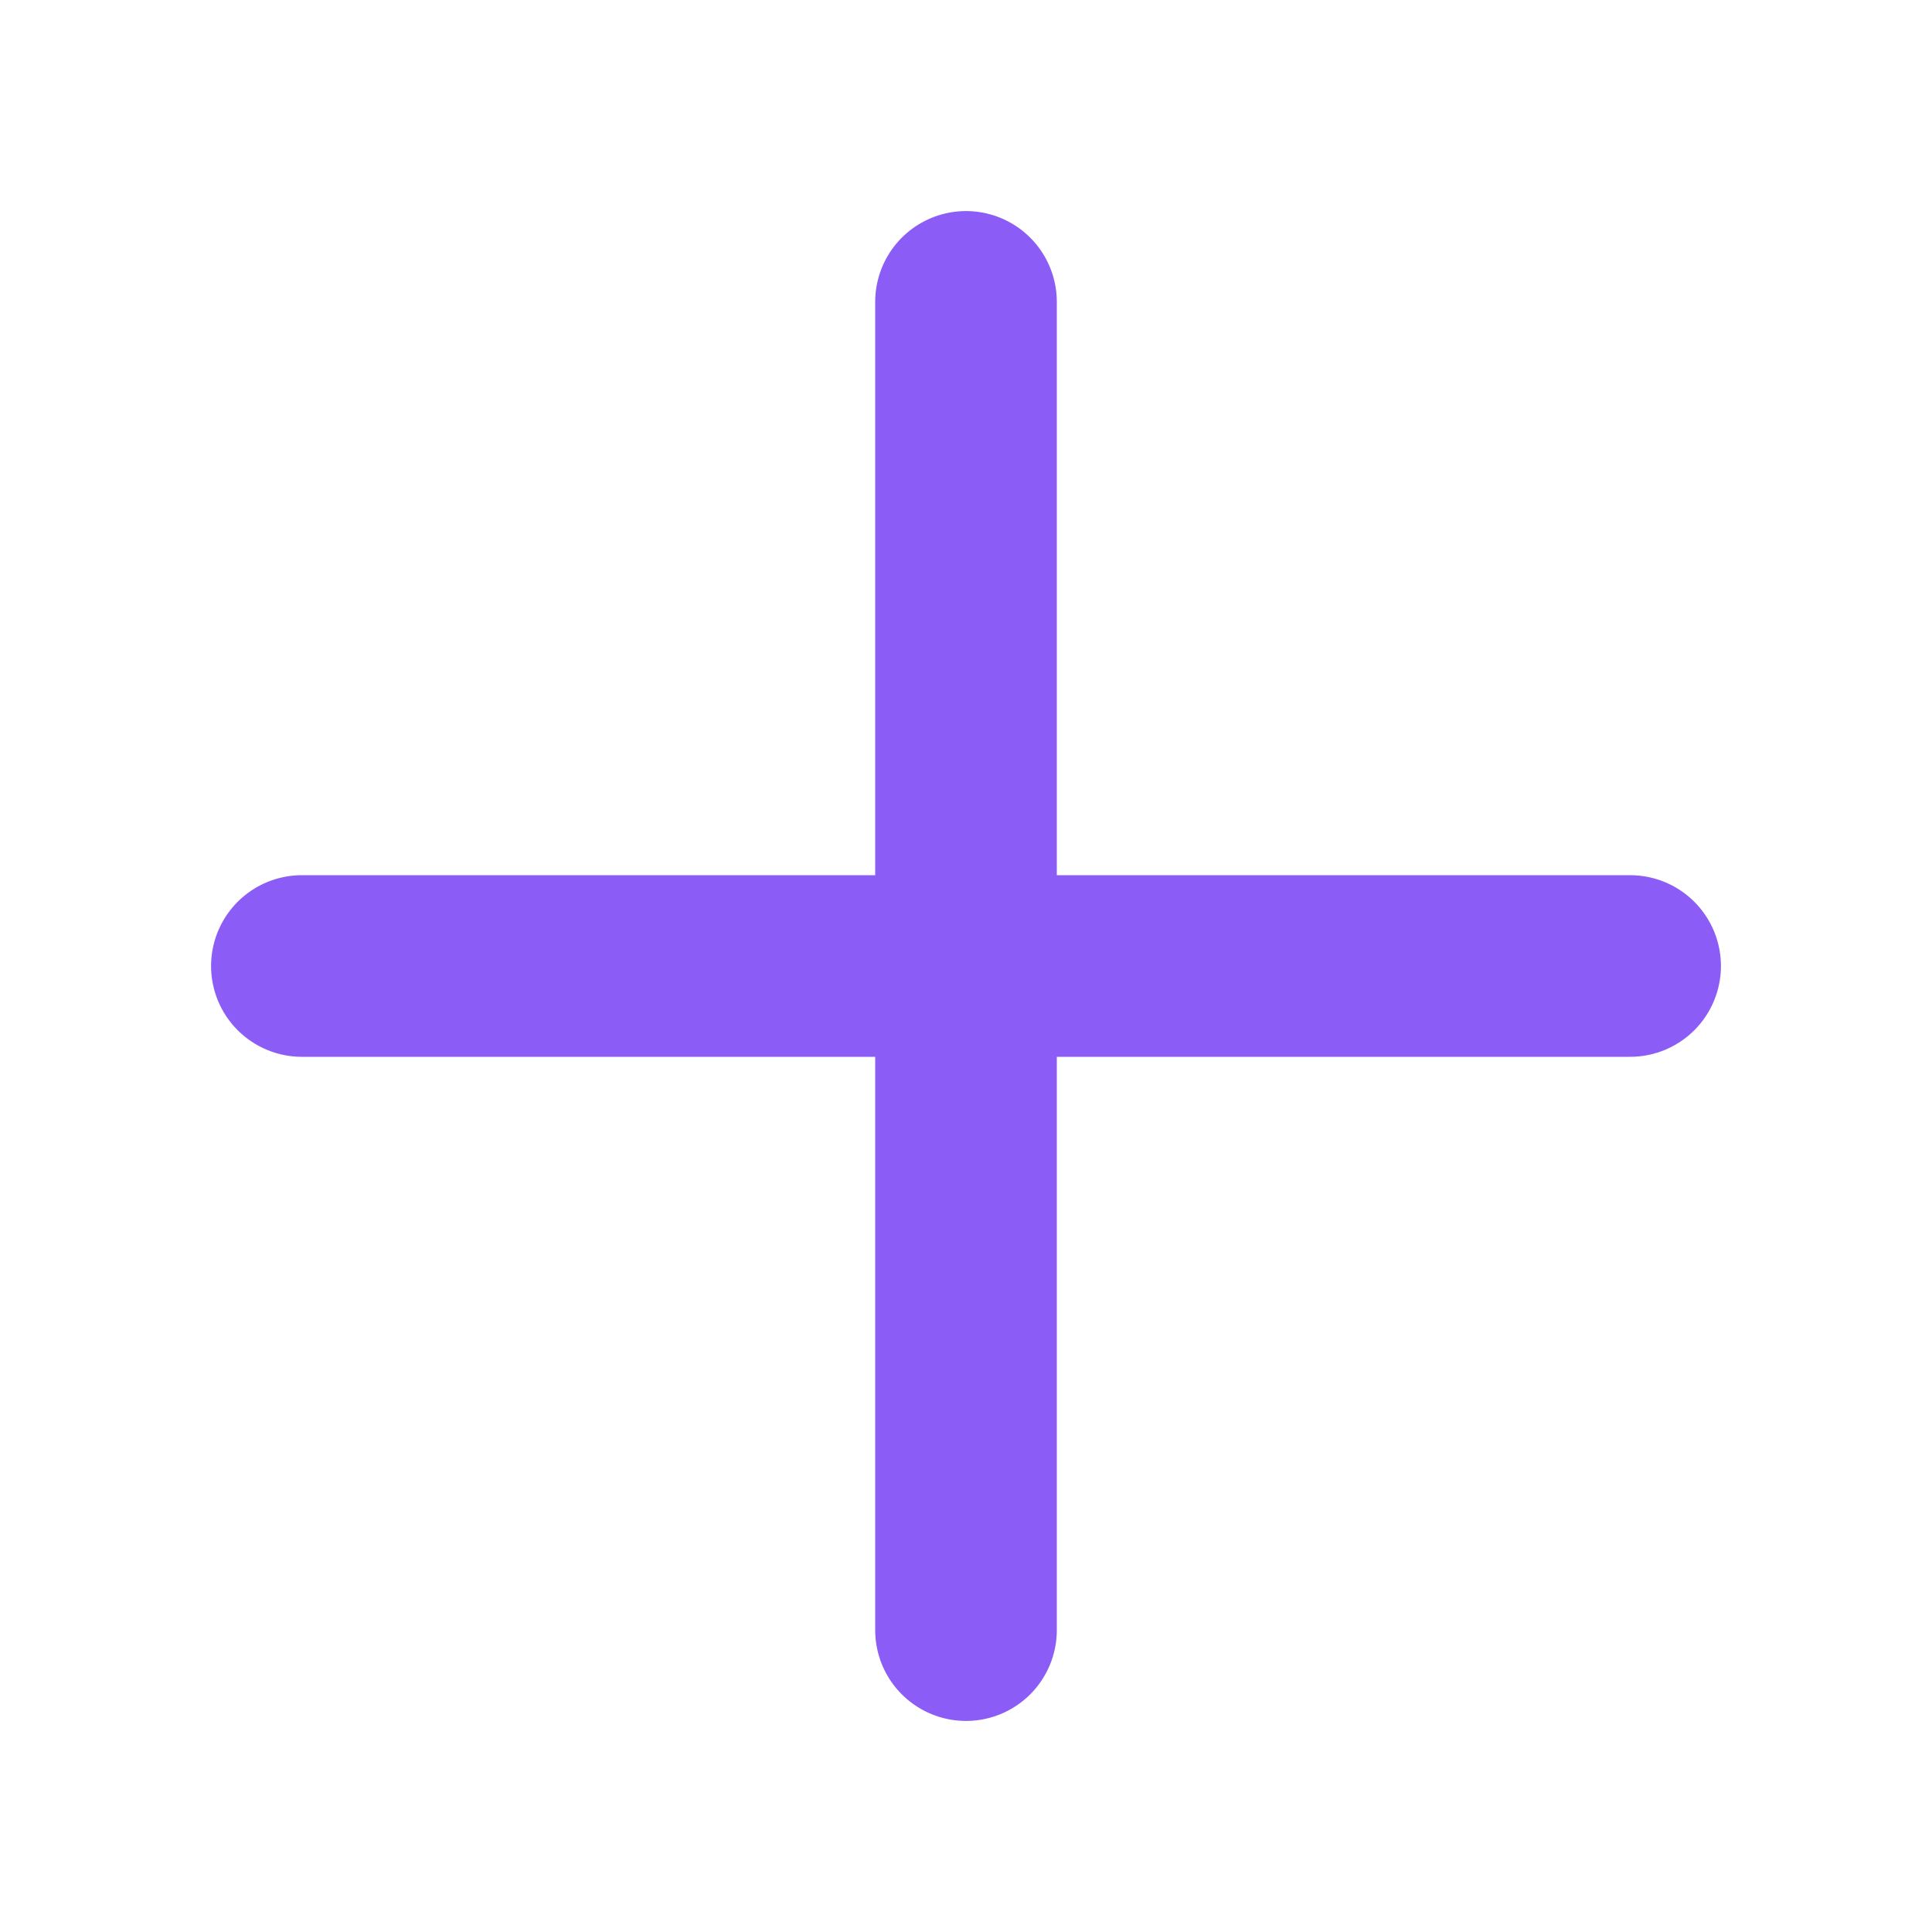
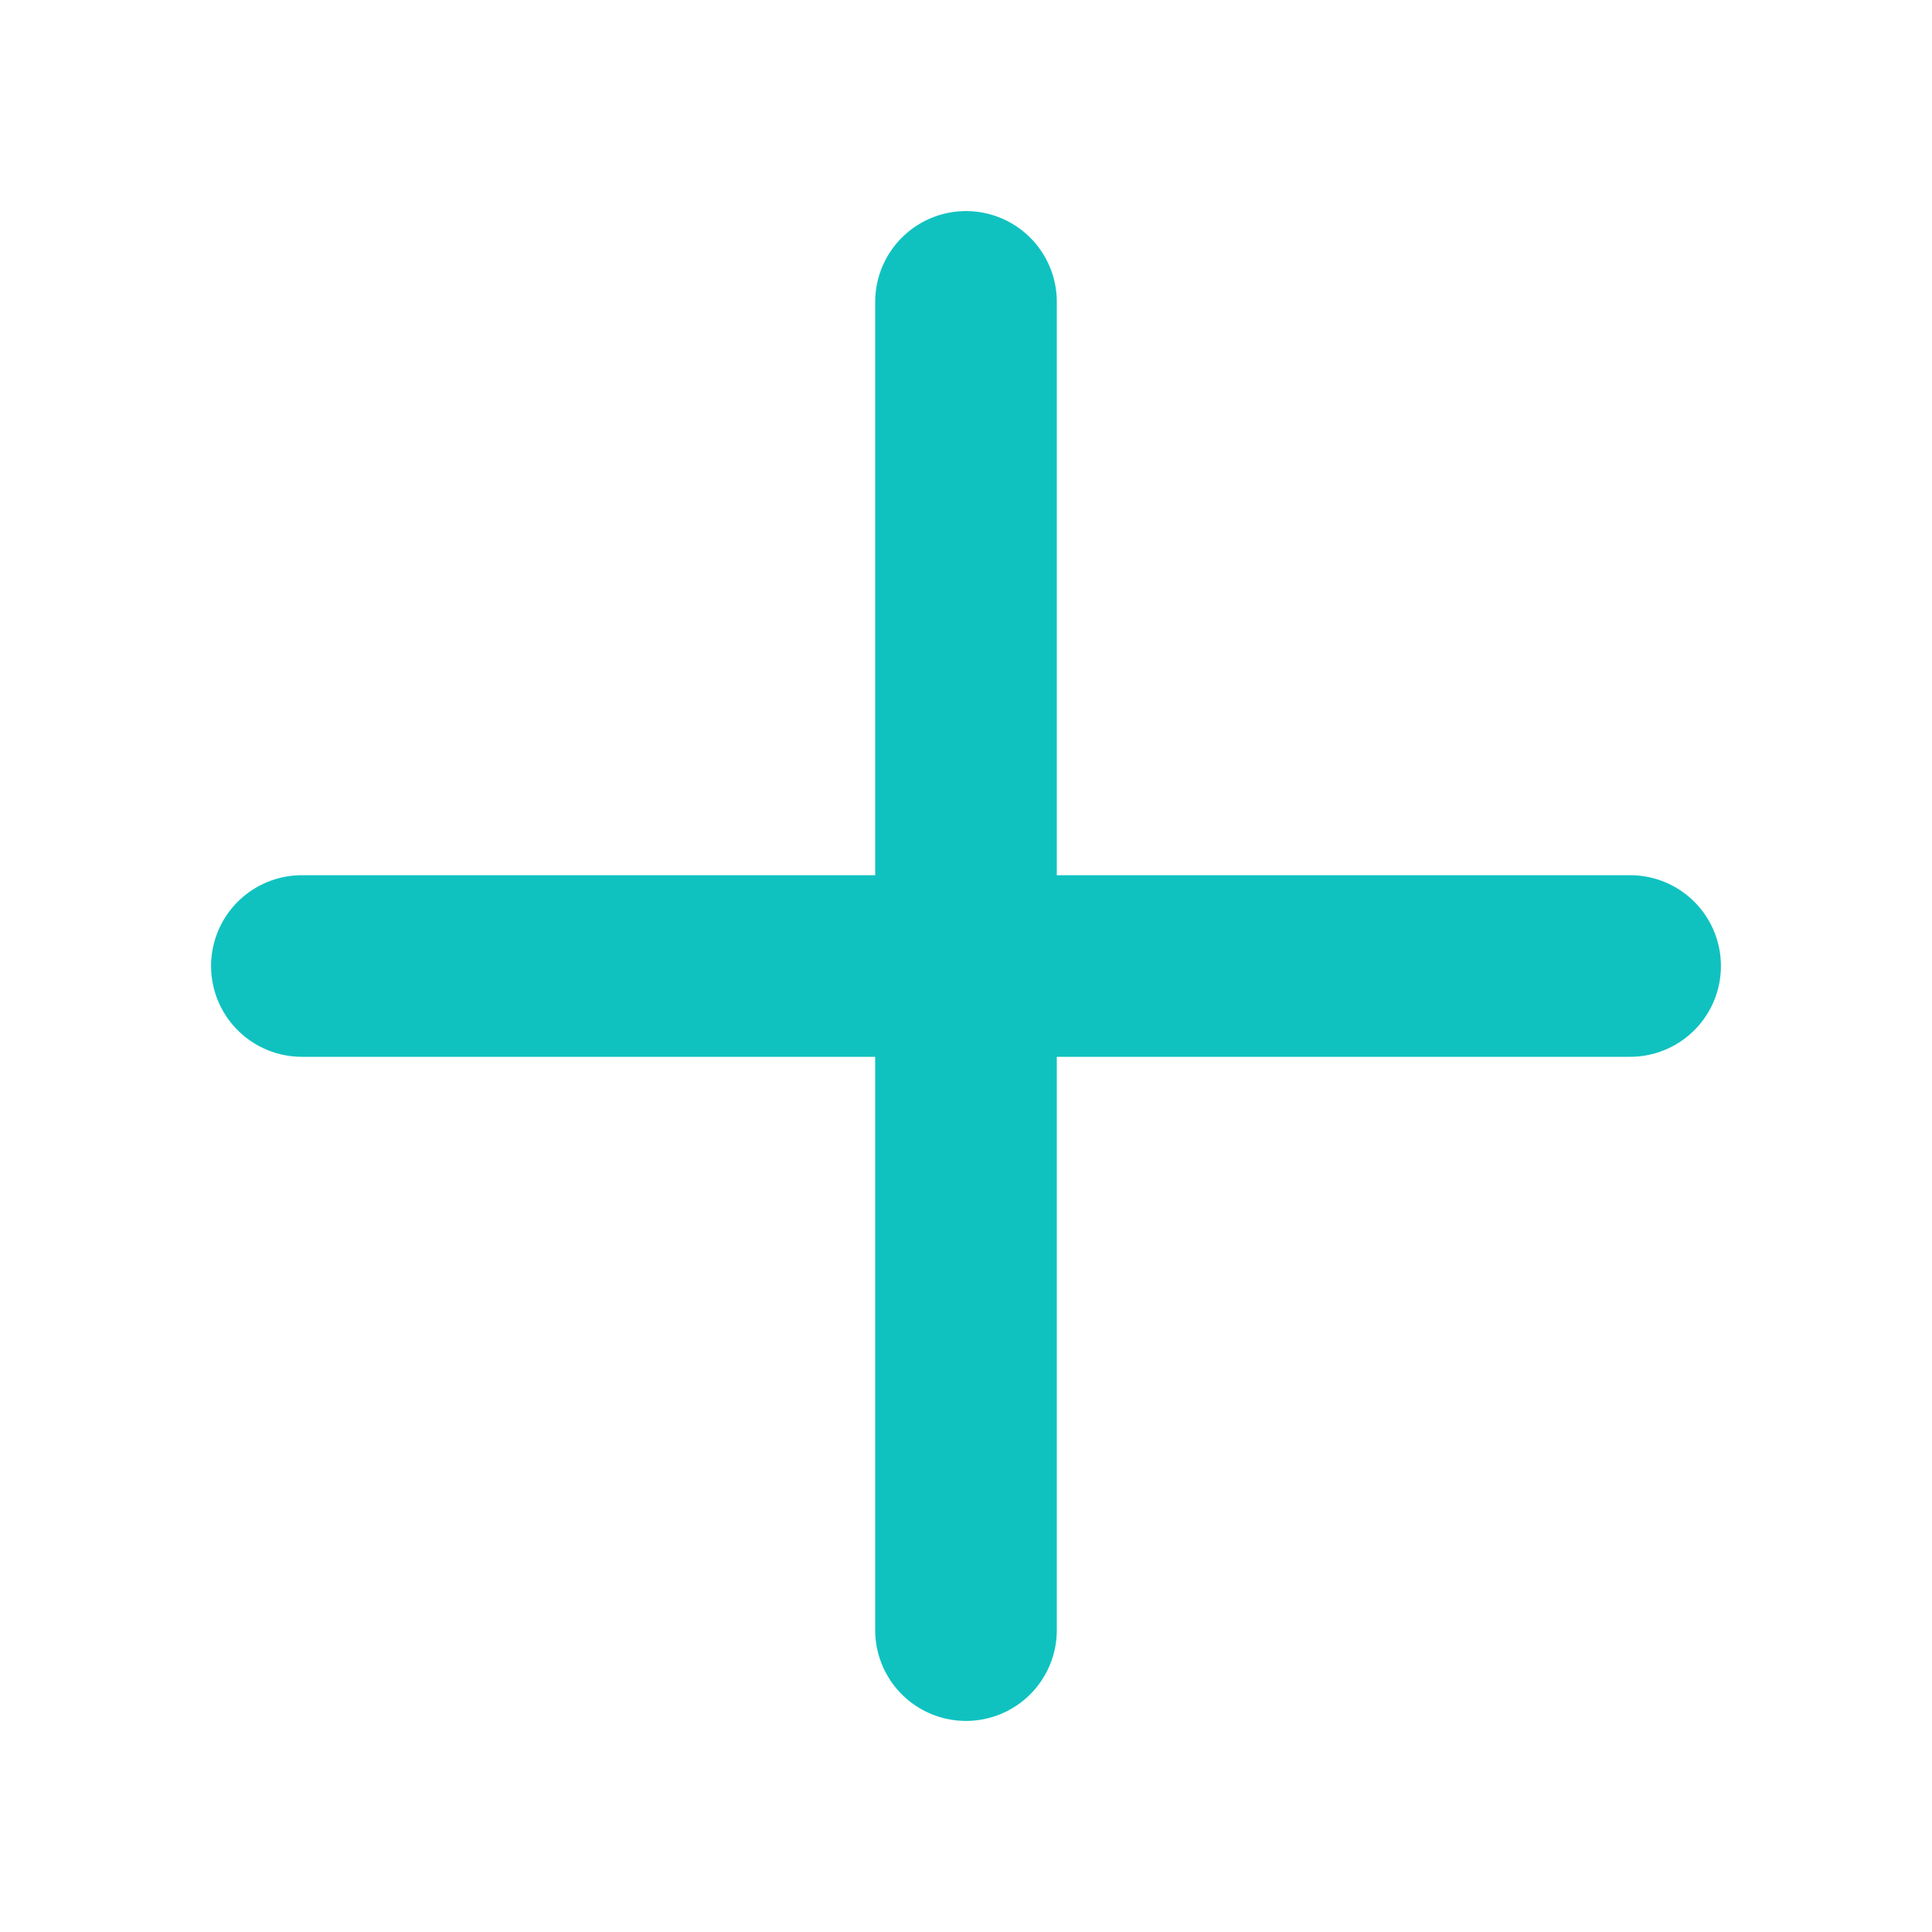
<svg xmlns="http://www.w3.org/2000/svg" width="20" height="20" viewBox="0 0 20 20" fill="none">
-   <path d="M3.125 10H16.875" stroke="#8B5CF6" stroke-width="1.88" stroke-linecap="round" stroke-linejoin="round" />
-   <path d="M10 3.125V16.875" stroke="#8B5CF6" stroke-width="1.88" stroke-linecap="round" stroke-linejoin="round" />
+   <path d="M3.125 10H16.875" stroke="#0FC2C0" stroke-width="1.88" stroke-linecap="round" stroke-linejoin="round" />
+   <path d="M10 3.125V16.875" stroke="#0FC2C0" stroke-width="1.88" stroke-linecap="round" stroke-linejoin="round" />
</svg>
